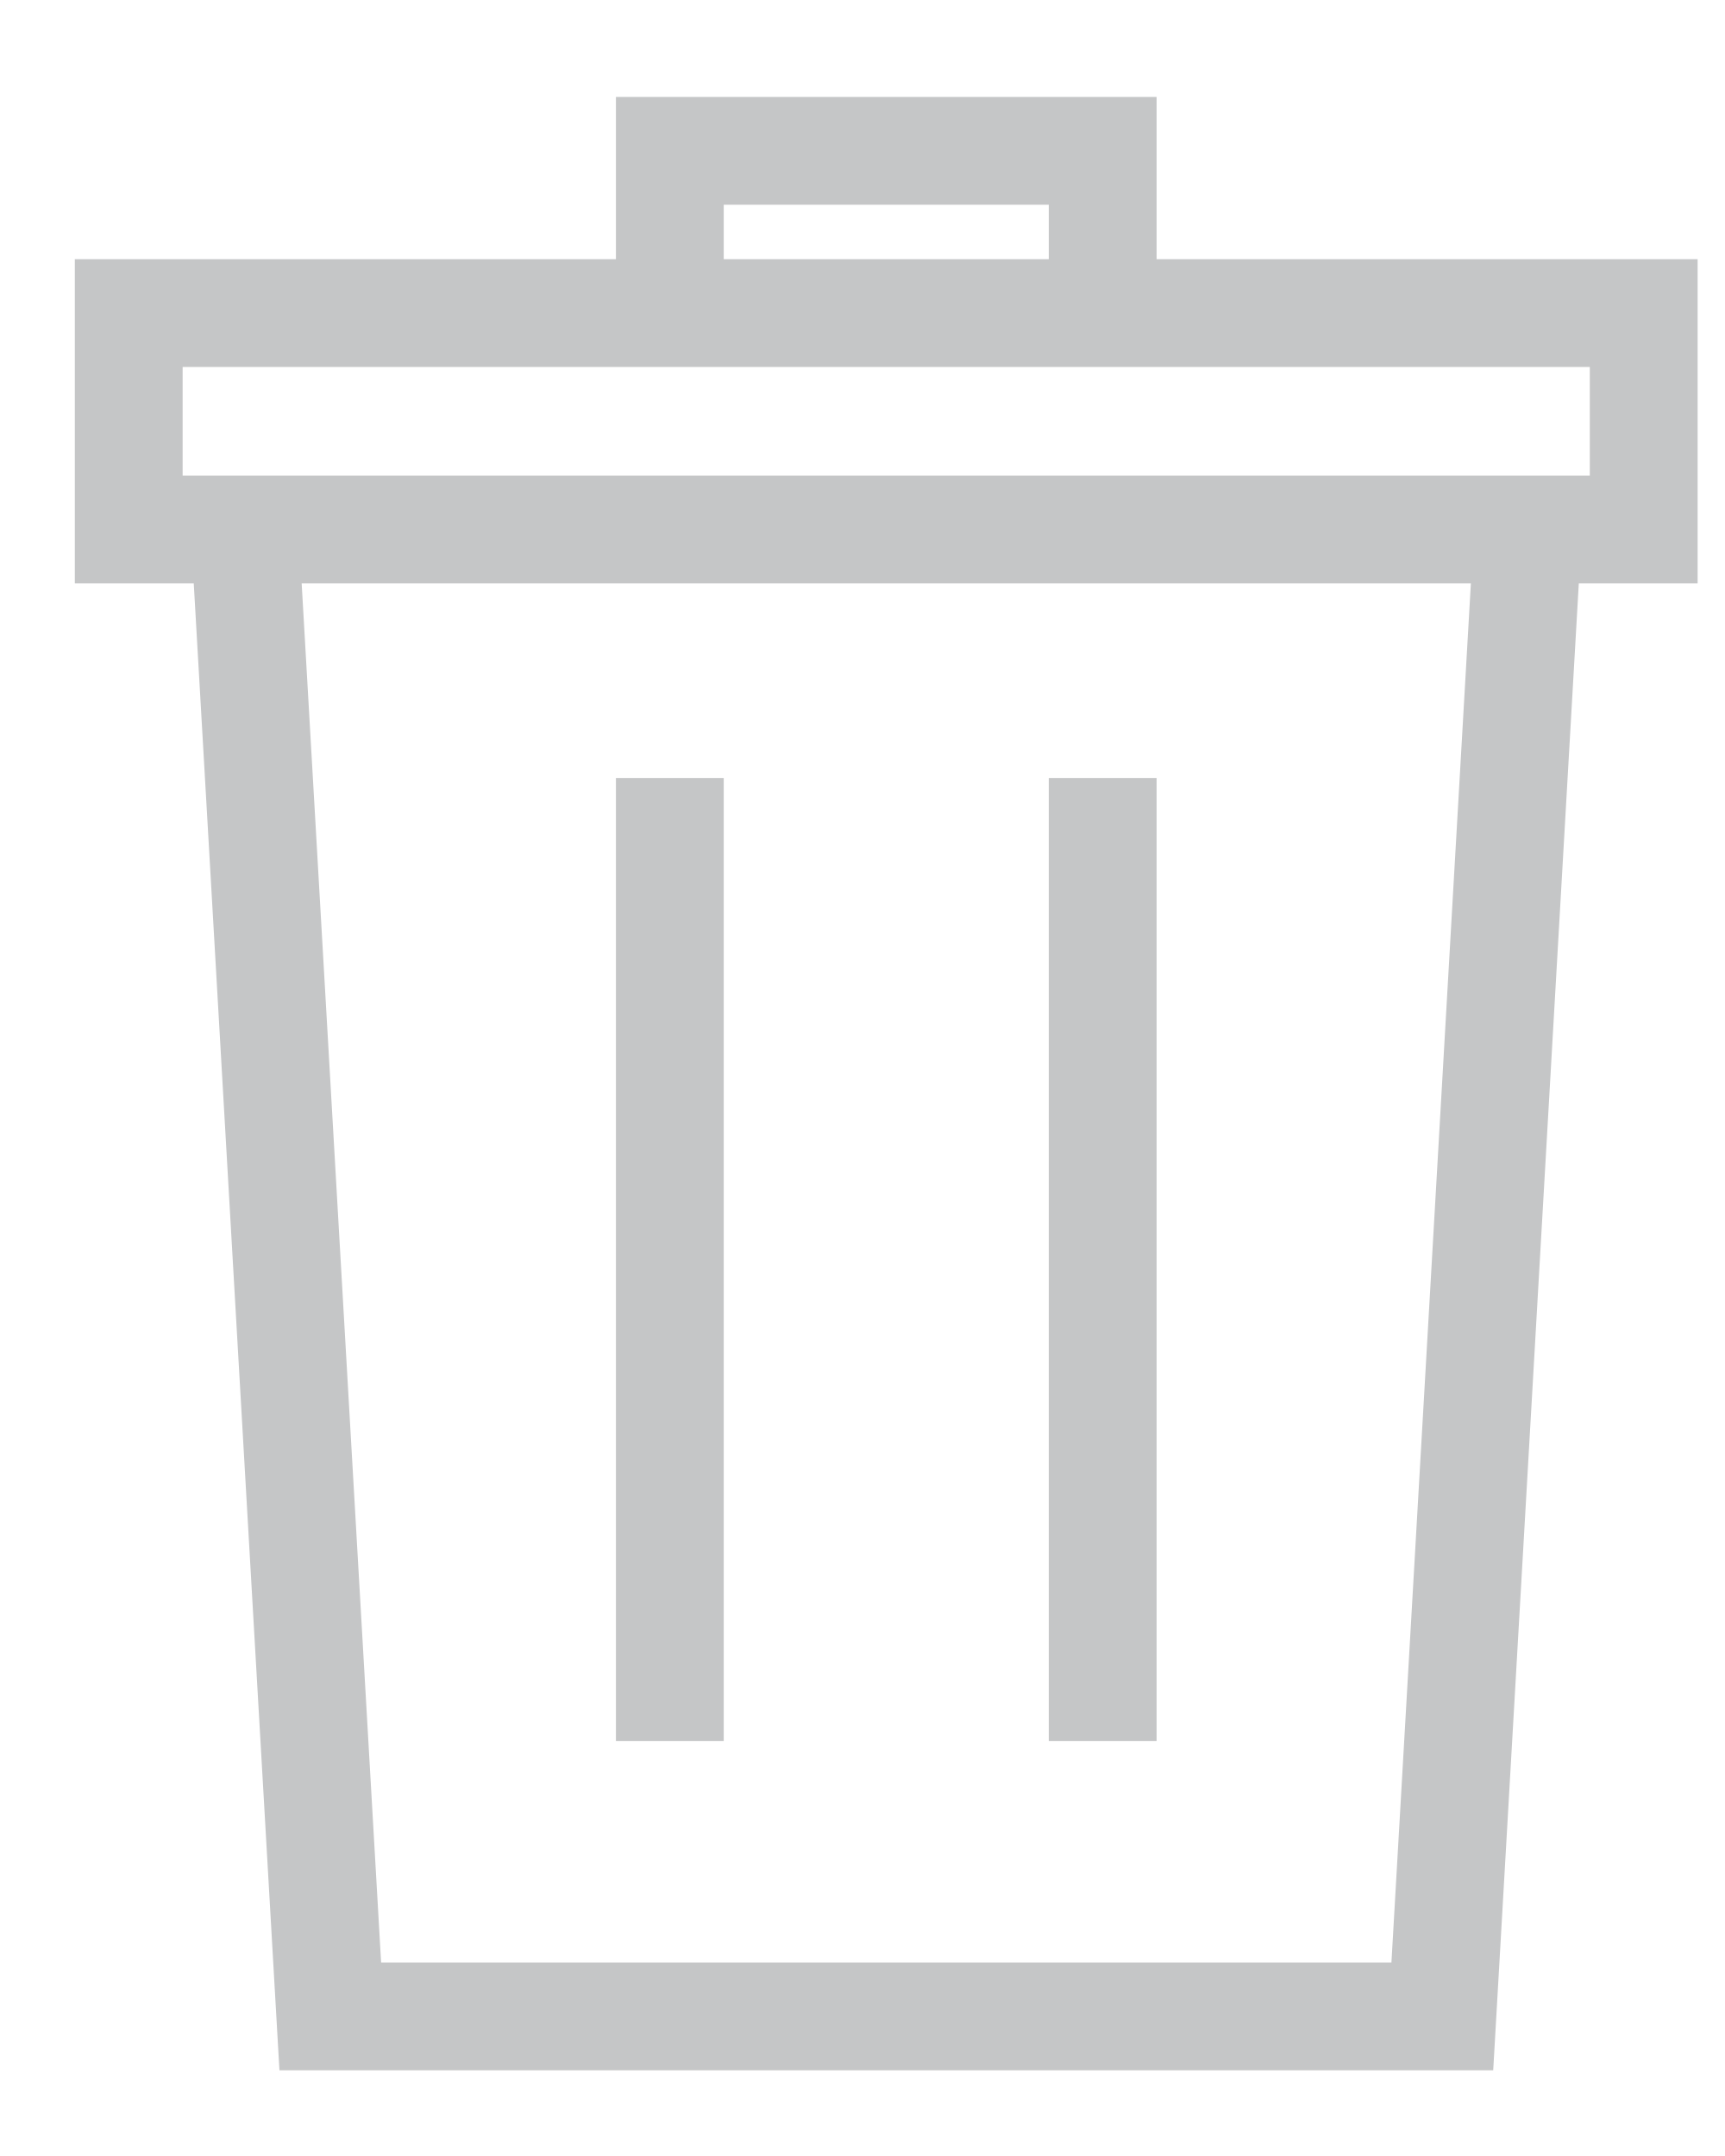
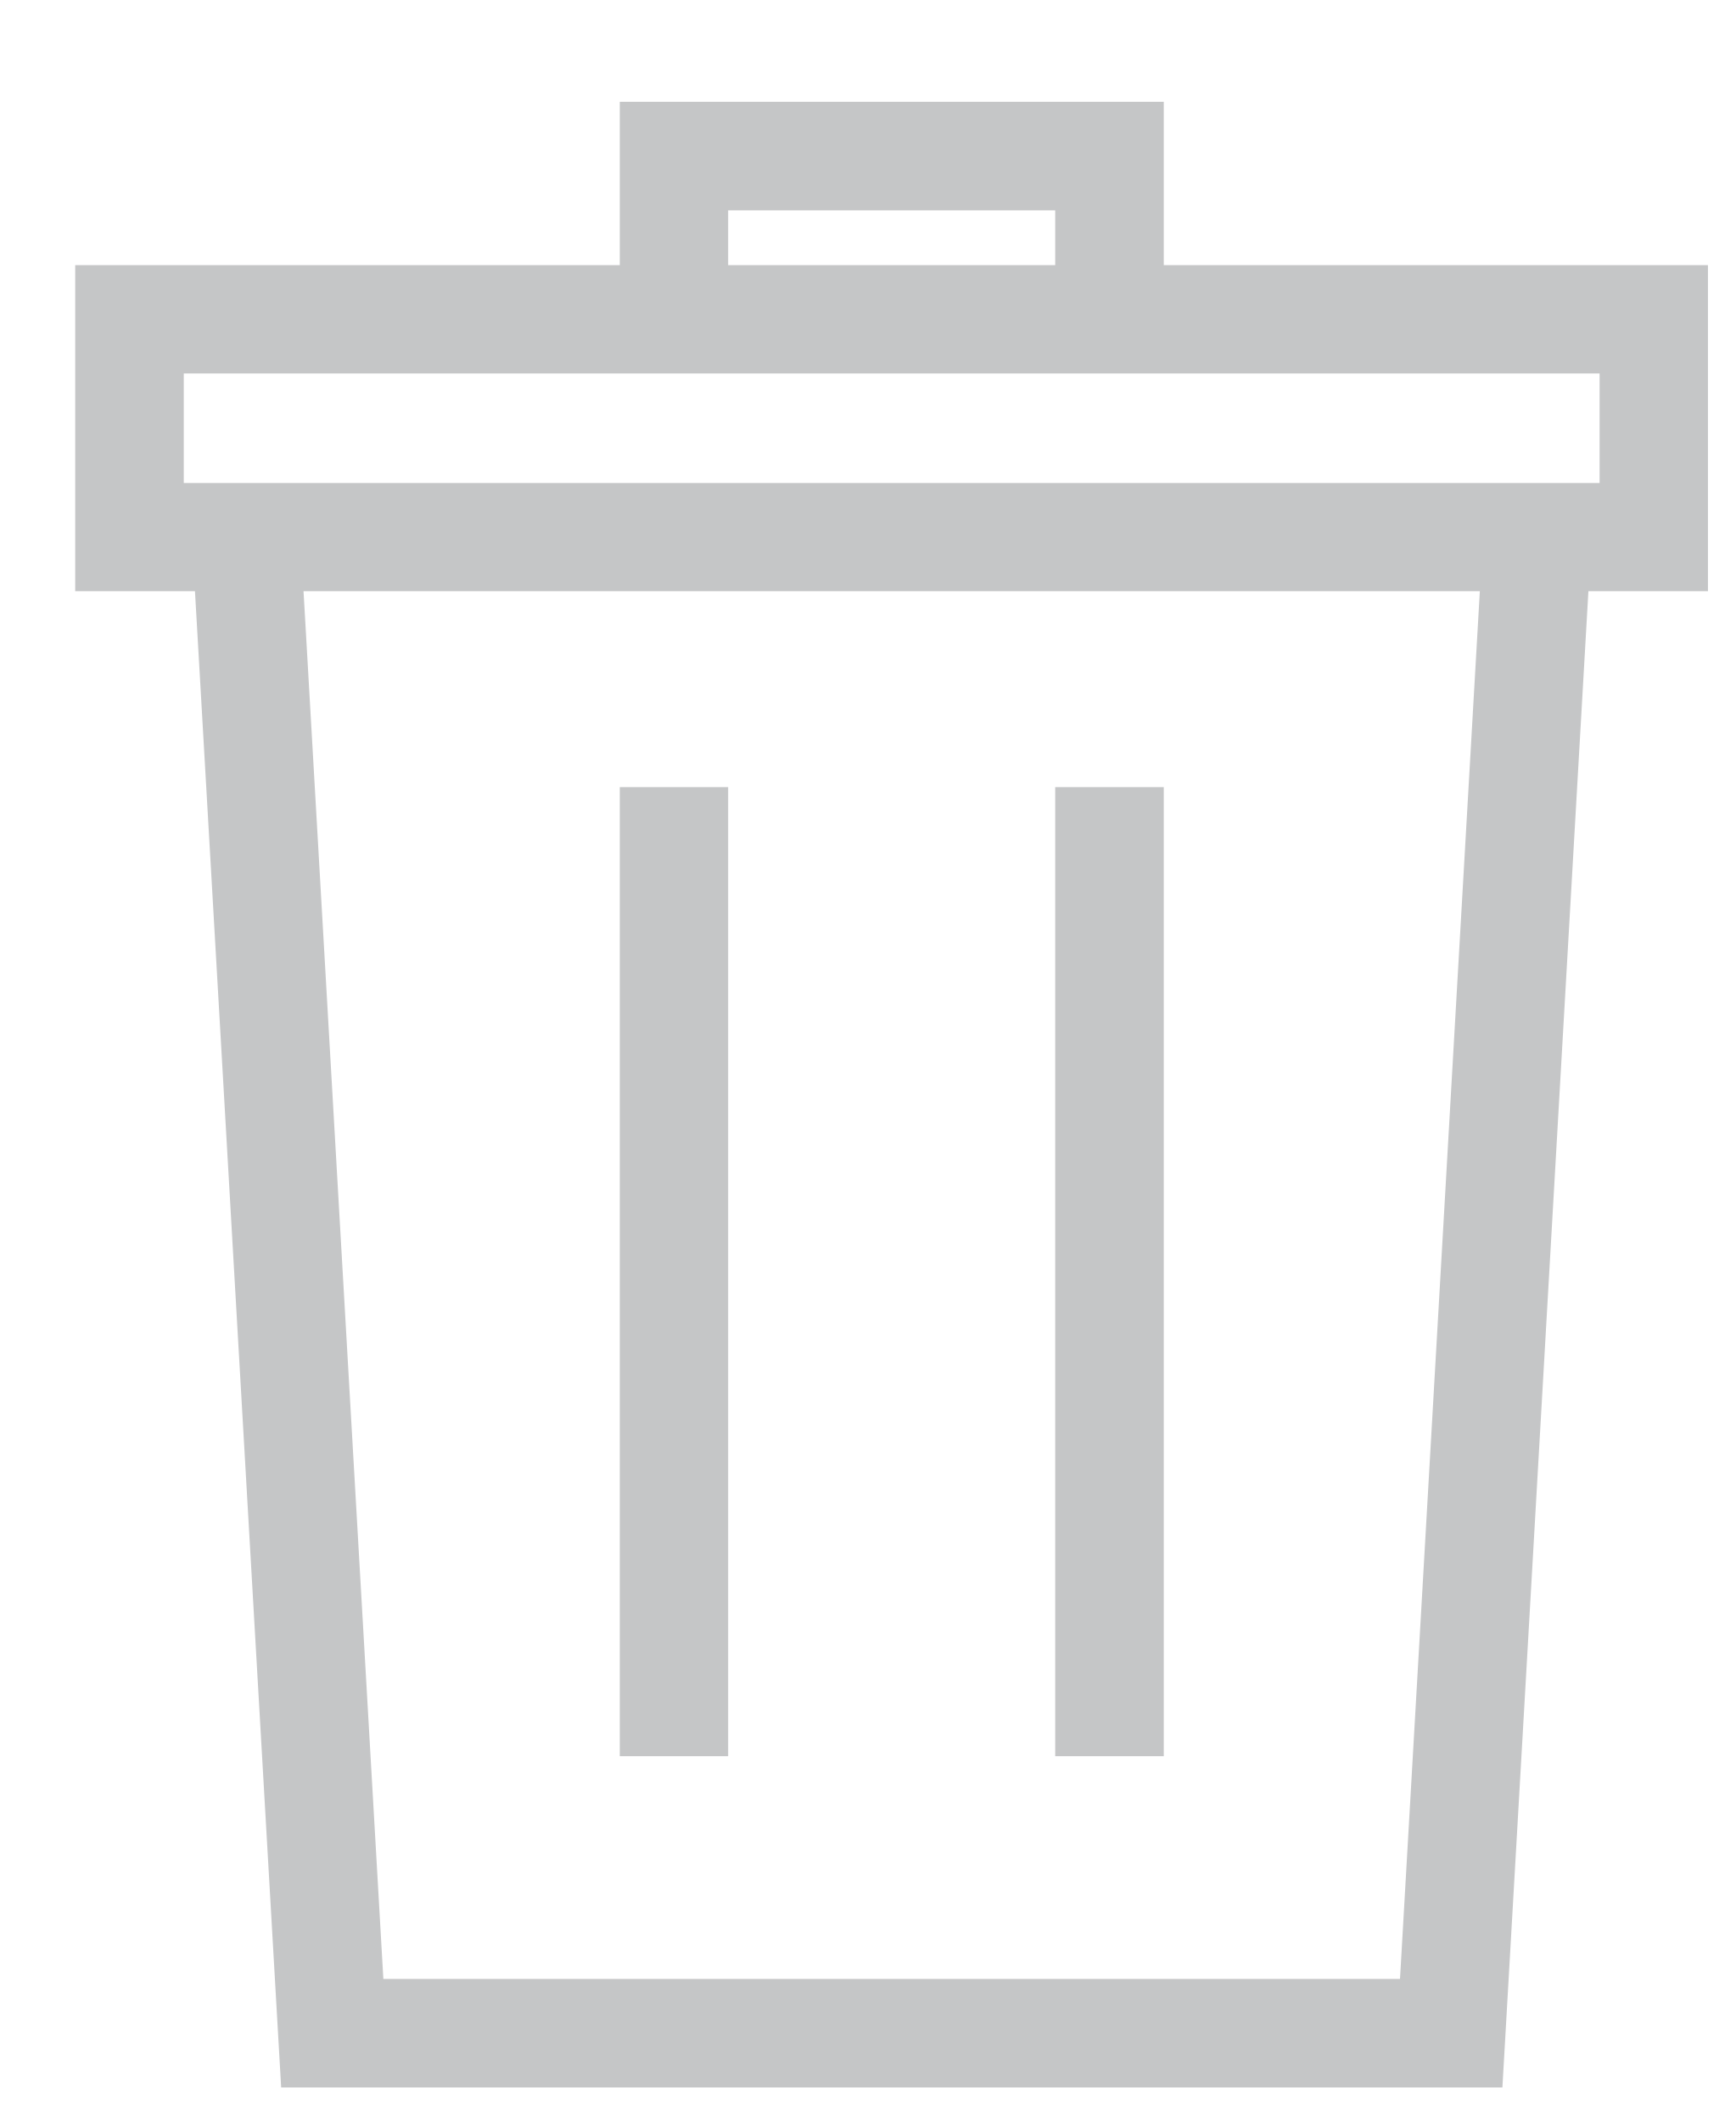
- <svg xmlns="http://www.w3.org/2000/svg" width="16px" height="20px" viewBox="0 0 16 20" version="1.1">
+ <svg xmlns="http://www.w3.org/2000/svg" width="9px" height="11px" viewBox="0 0 9 11" version="1.1">
  <defs />
  <g id="Web-App-0.9" stroke="none" stroke-width="1" fill="none" fill-rule="evenodd">
    <g id="Icons" transform="translate(-47, -11)" fill="#C5C6C7">
      <g id="Delete" transform="translate(47, 11.052)">
-         <path d="M15.746,2.352 L10.728,2.352 L10.728,0.847 L5.713,0.847 L5.713,2.352 L0.694,2.352 L0.694,5.359 L1.797,5.359 L2.592,19.153 L13.85,19.153 L14.644,5.359 L15.746,5.359 L15.746,2.352 L15.746,2.352 Z M6.713,1.847 L9.728,1.847 L9.728,2.352 L6.713,2.352 L6.713,1.847 Z M12.906,18.153 L3.535,18.153 L2.798,5.359 L13.643,5.359 L12.906,18.153 L12.906,18.153 Z M1.694,3.352 L14.746,3.352 L14.746,4.36 L1.694,4.36 L1.694,3.352 Z" id="Fill-1" />
-         <path d="M5.713,7.165 L6.713,7.165 L6.713,16.099 L5.713,16.099 L5.713,7.165 Z" id="Fill-2" />
-         <path d="M9.728,7.165 L10.728,7.165 L10.728,16.099 L9.728,16.099 L9.728,7.165 Z" id="Fill-3" />
+         <path d="M8.857,1.323 L6.035,1.323 L6.035,0.476 L3.214,0.476 L3.214,1.323 L0.39,1.323 L0.39,3.014 L1.011,3.014 L1.458,10.774 L7.791,10.774 L8.237,3.014 L8.857,3.014 L8.857,1.323 L8.857,1.323 Z M3.776,1.039 L5.472,1.039 L5.472,1.323 L3.776,1.323 L3.776,1.039 Z M7.26,10.211 L1.988,10.211 L1.574,3.014 L7.674,3.014 L7.26,10.211 L7.26,10.211 Z M0.953,1.885 L8.295,1.885 L8.295,2.453 L0.953,2.453 L0.953,1.885 Z" id="Fill-1" />
+         <path d="M3.214,4.03 L3.776,4.03 L3.776,9.056 L3.214,9.056 L3.214,4.03 Z" id="Fill-2" />
+         <path d="M5.472,4.03 L6.035,4.03 L6.035,9.056 L5.472,9.056 L5.472,4.03 Z" id="Fill-3" />
      </g>
    </g>
  </g>
</svg>
